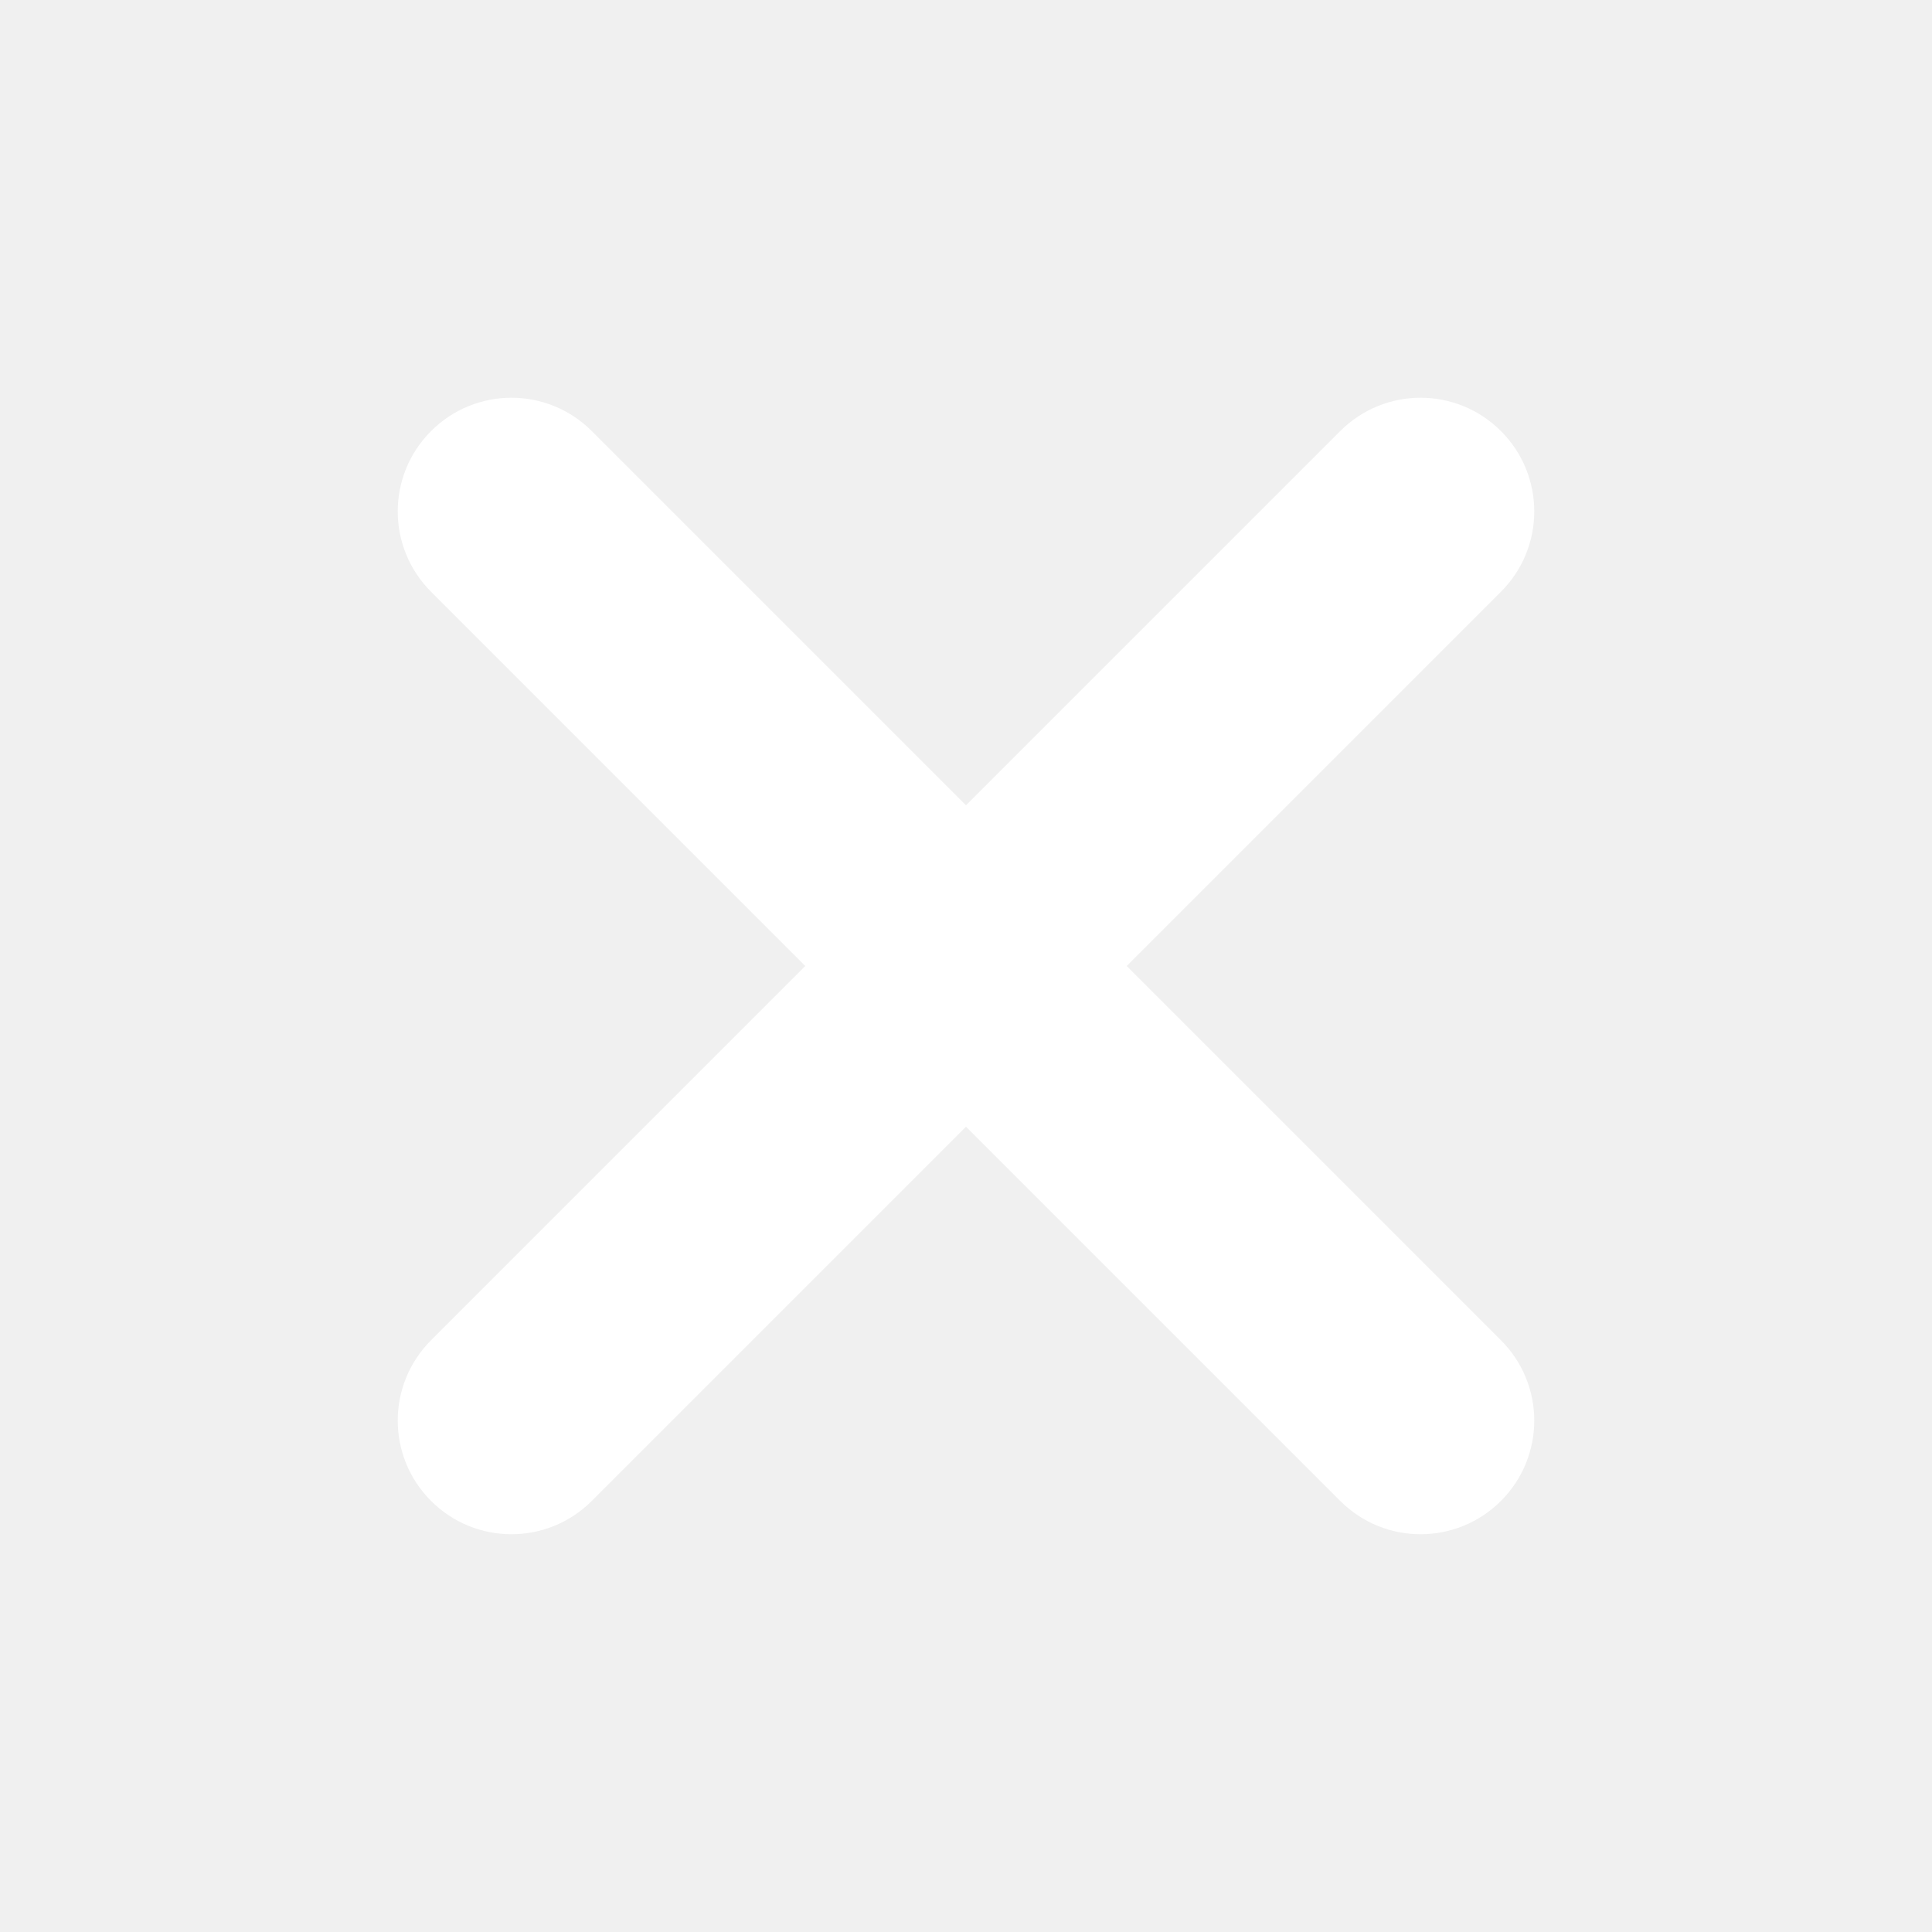
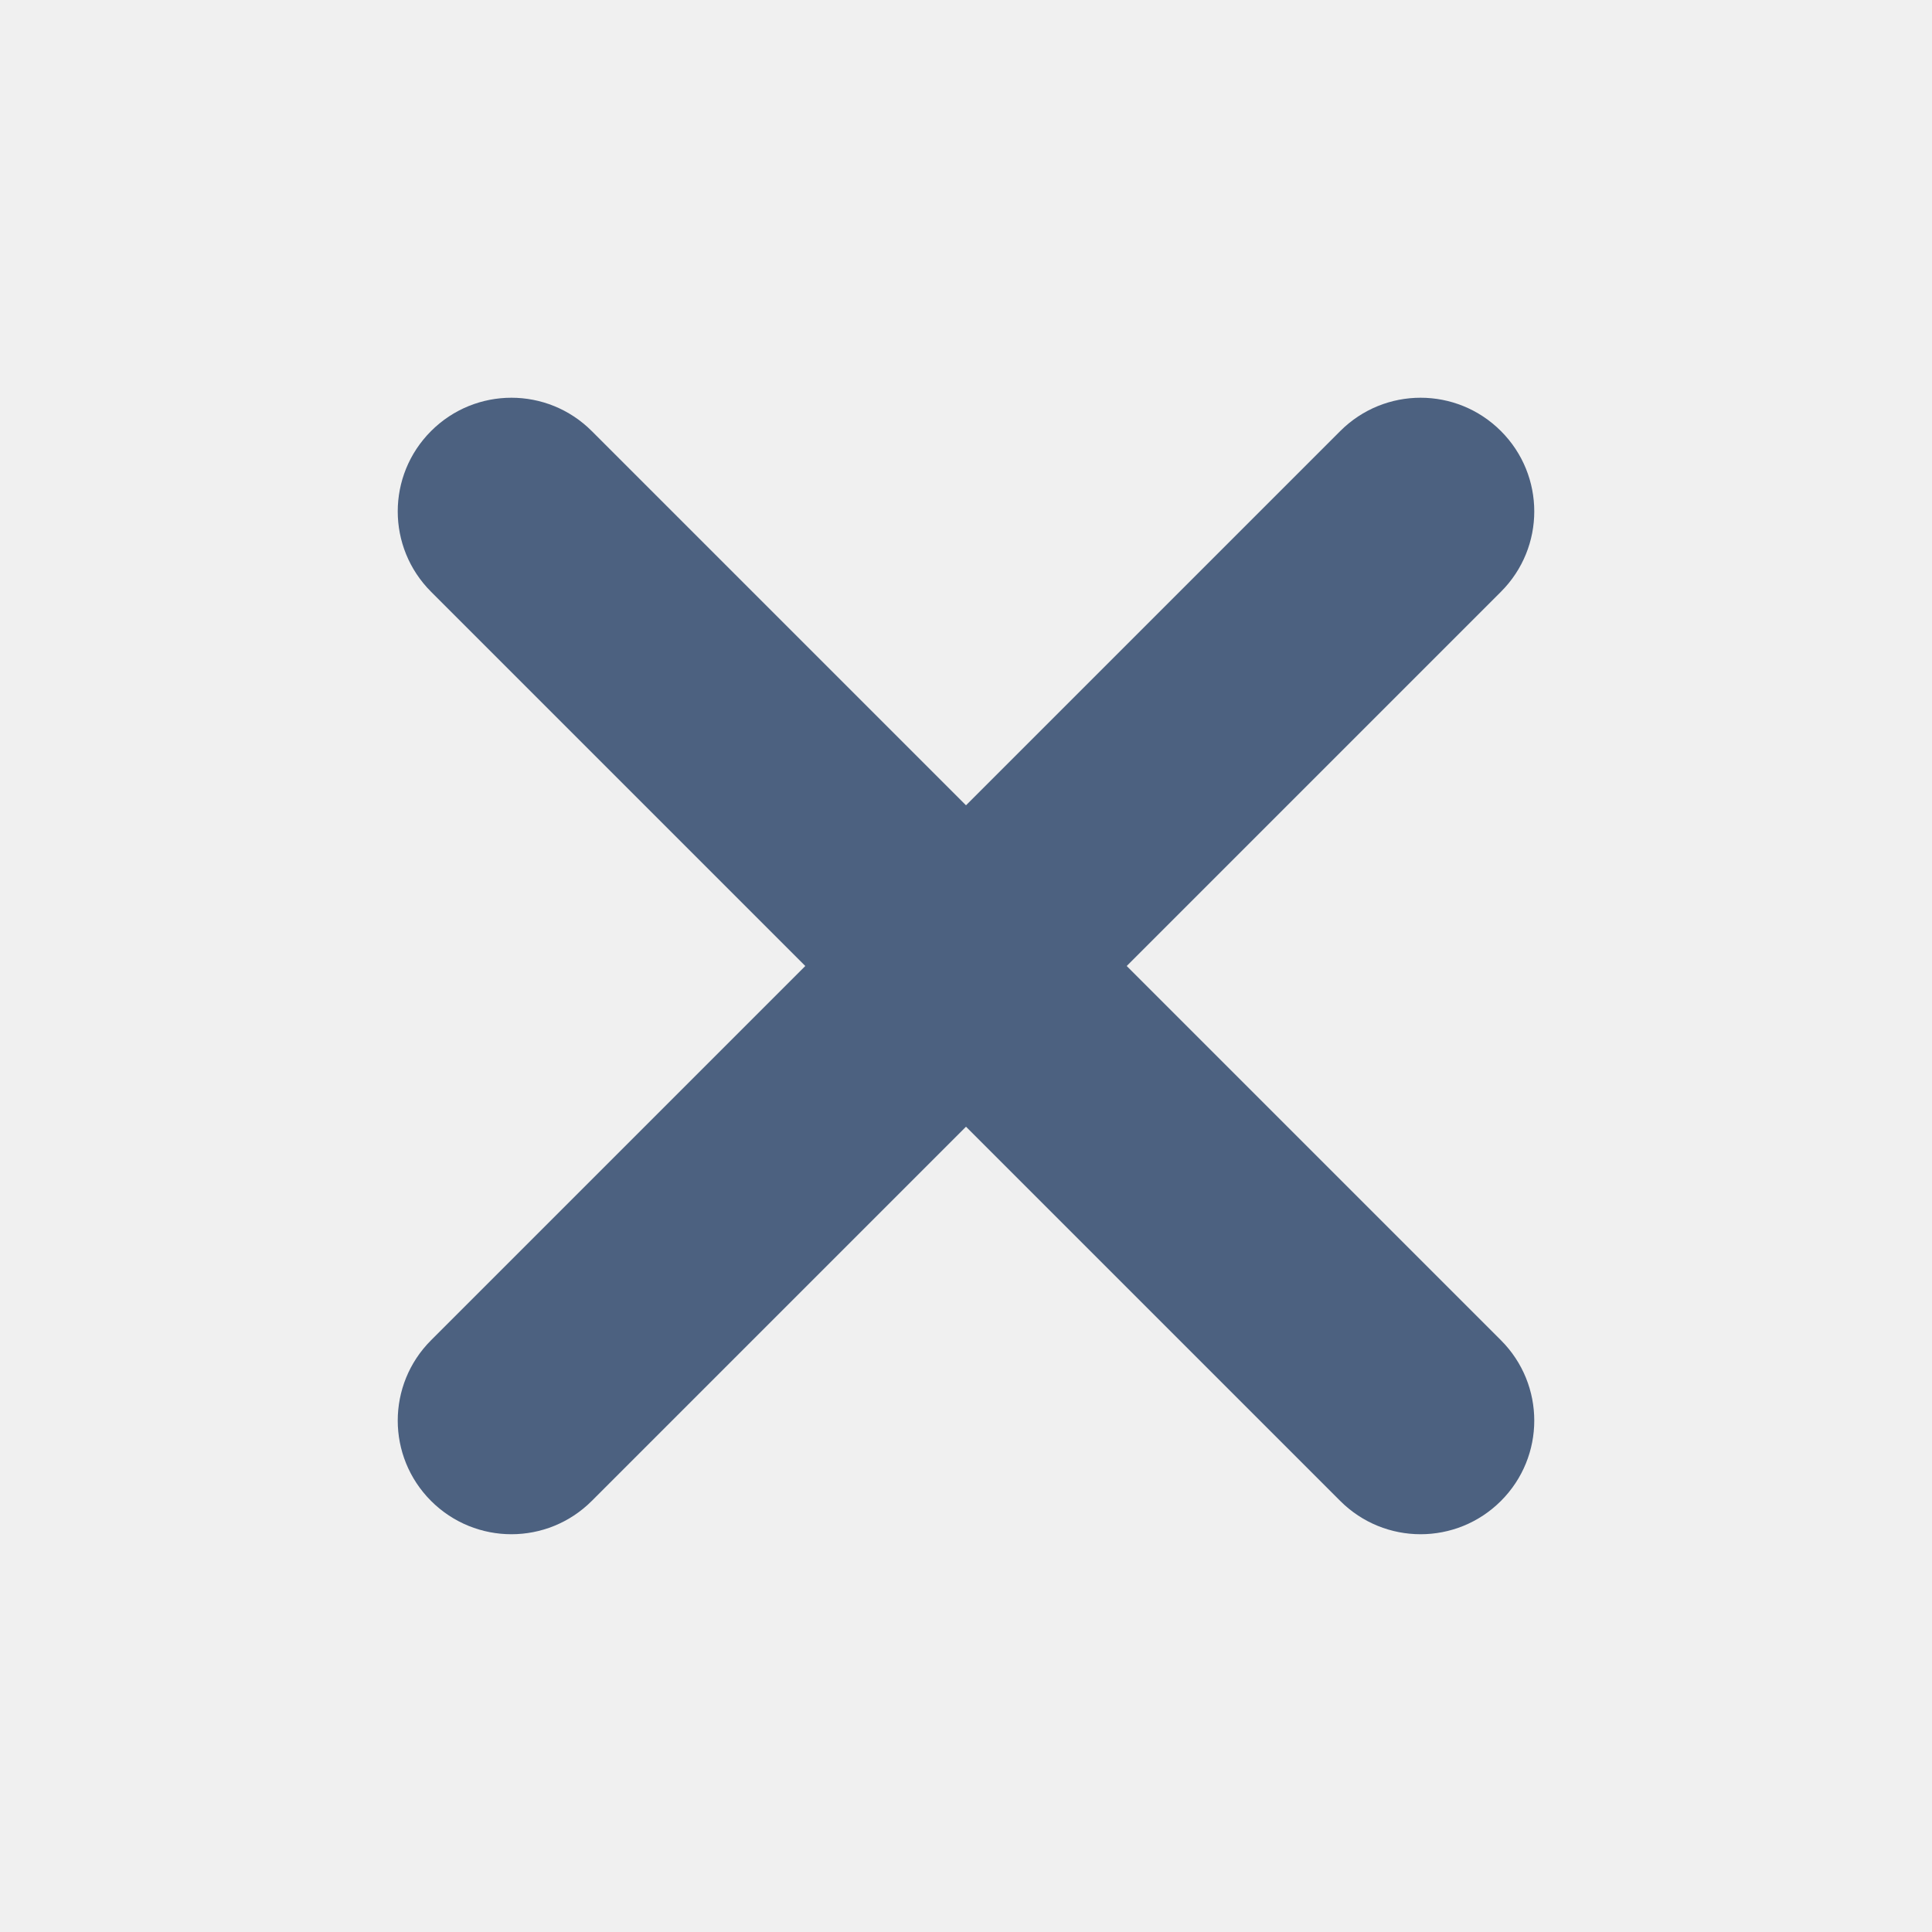
- <svg xmlns="http://www.w3.org/2000/svg" fill="#fff" width="20px" height="20px" viewBox="291.5 347.5 17 17" version="1.1">
+ <svg xmlns="http://www.w3.org/2000/svg" fill="#4C6180" width="24px" height="24px" viewBox="291.5 347.5 17 17" version="1.1">
  <path d="M301.414,356 L304.707,352.707 C305.098,352.316 305.098,351.684 304.707,351.293 C304.316,350.902 303.684,350.902 303.293,351.293 L300,354.586 L296.707,351.293 C296.316,350.902 295.684,350.902 295.293,351.293 C294.902,351.684 294.902,352.316 295.293,352.707 L298.586,356 L295.293,359.293 C294.902,359.684 294.902,360.316 295.293,360.707 C295.488,360.902 295.744,361 296,361 C296.256,361 296.512,360.902 296.707,360.707 L300,357.414 L303.293,360.707 C303.488,360.902 303.744,361 304,361 C304.256,361 304.512,360.902 304.707,360.707 C305.098,360.316 305.098,359.684 304.707,359.293 L301.414,356 Z" />
</svg>
